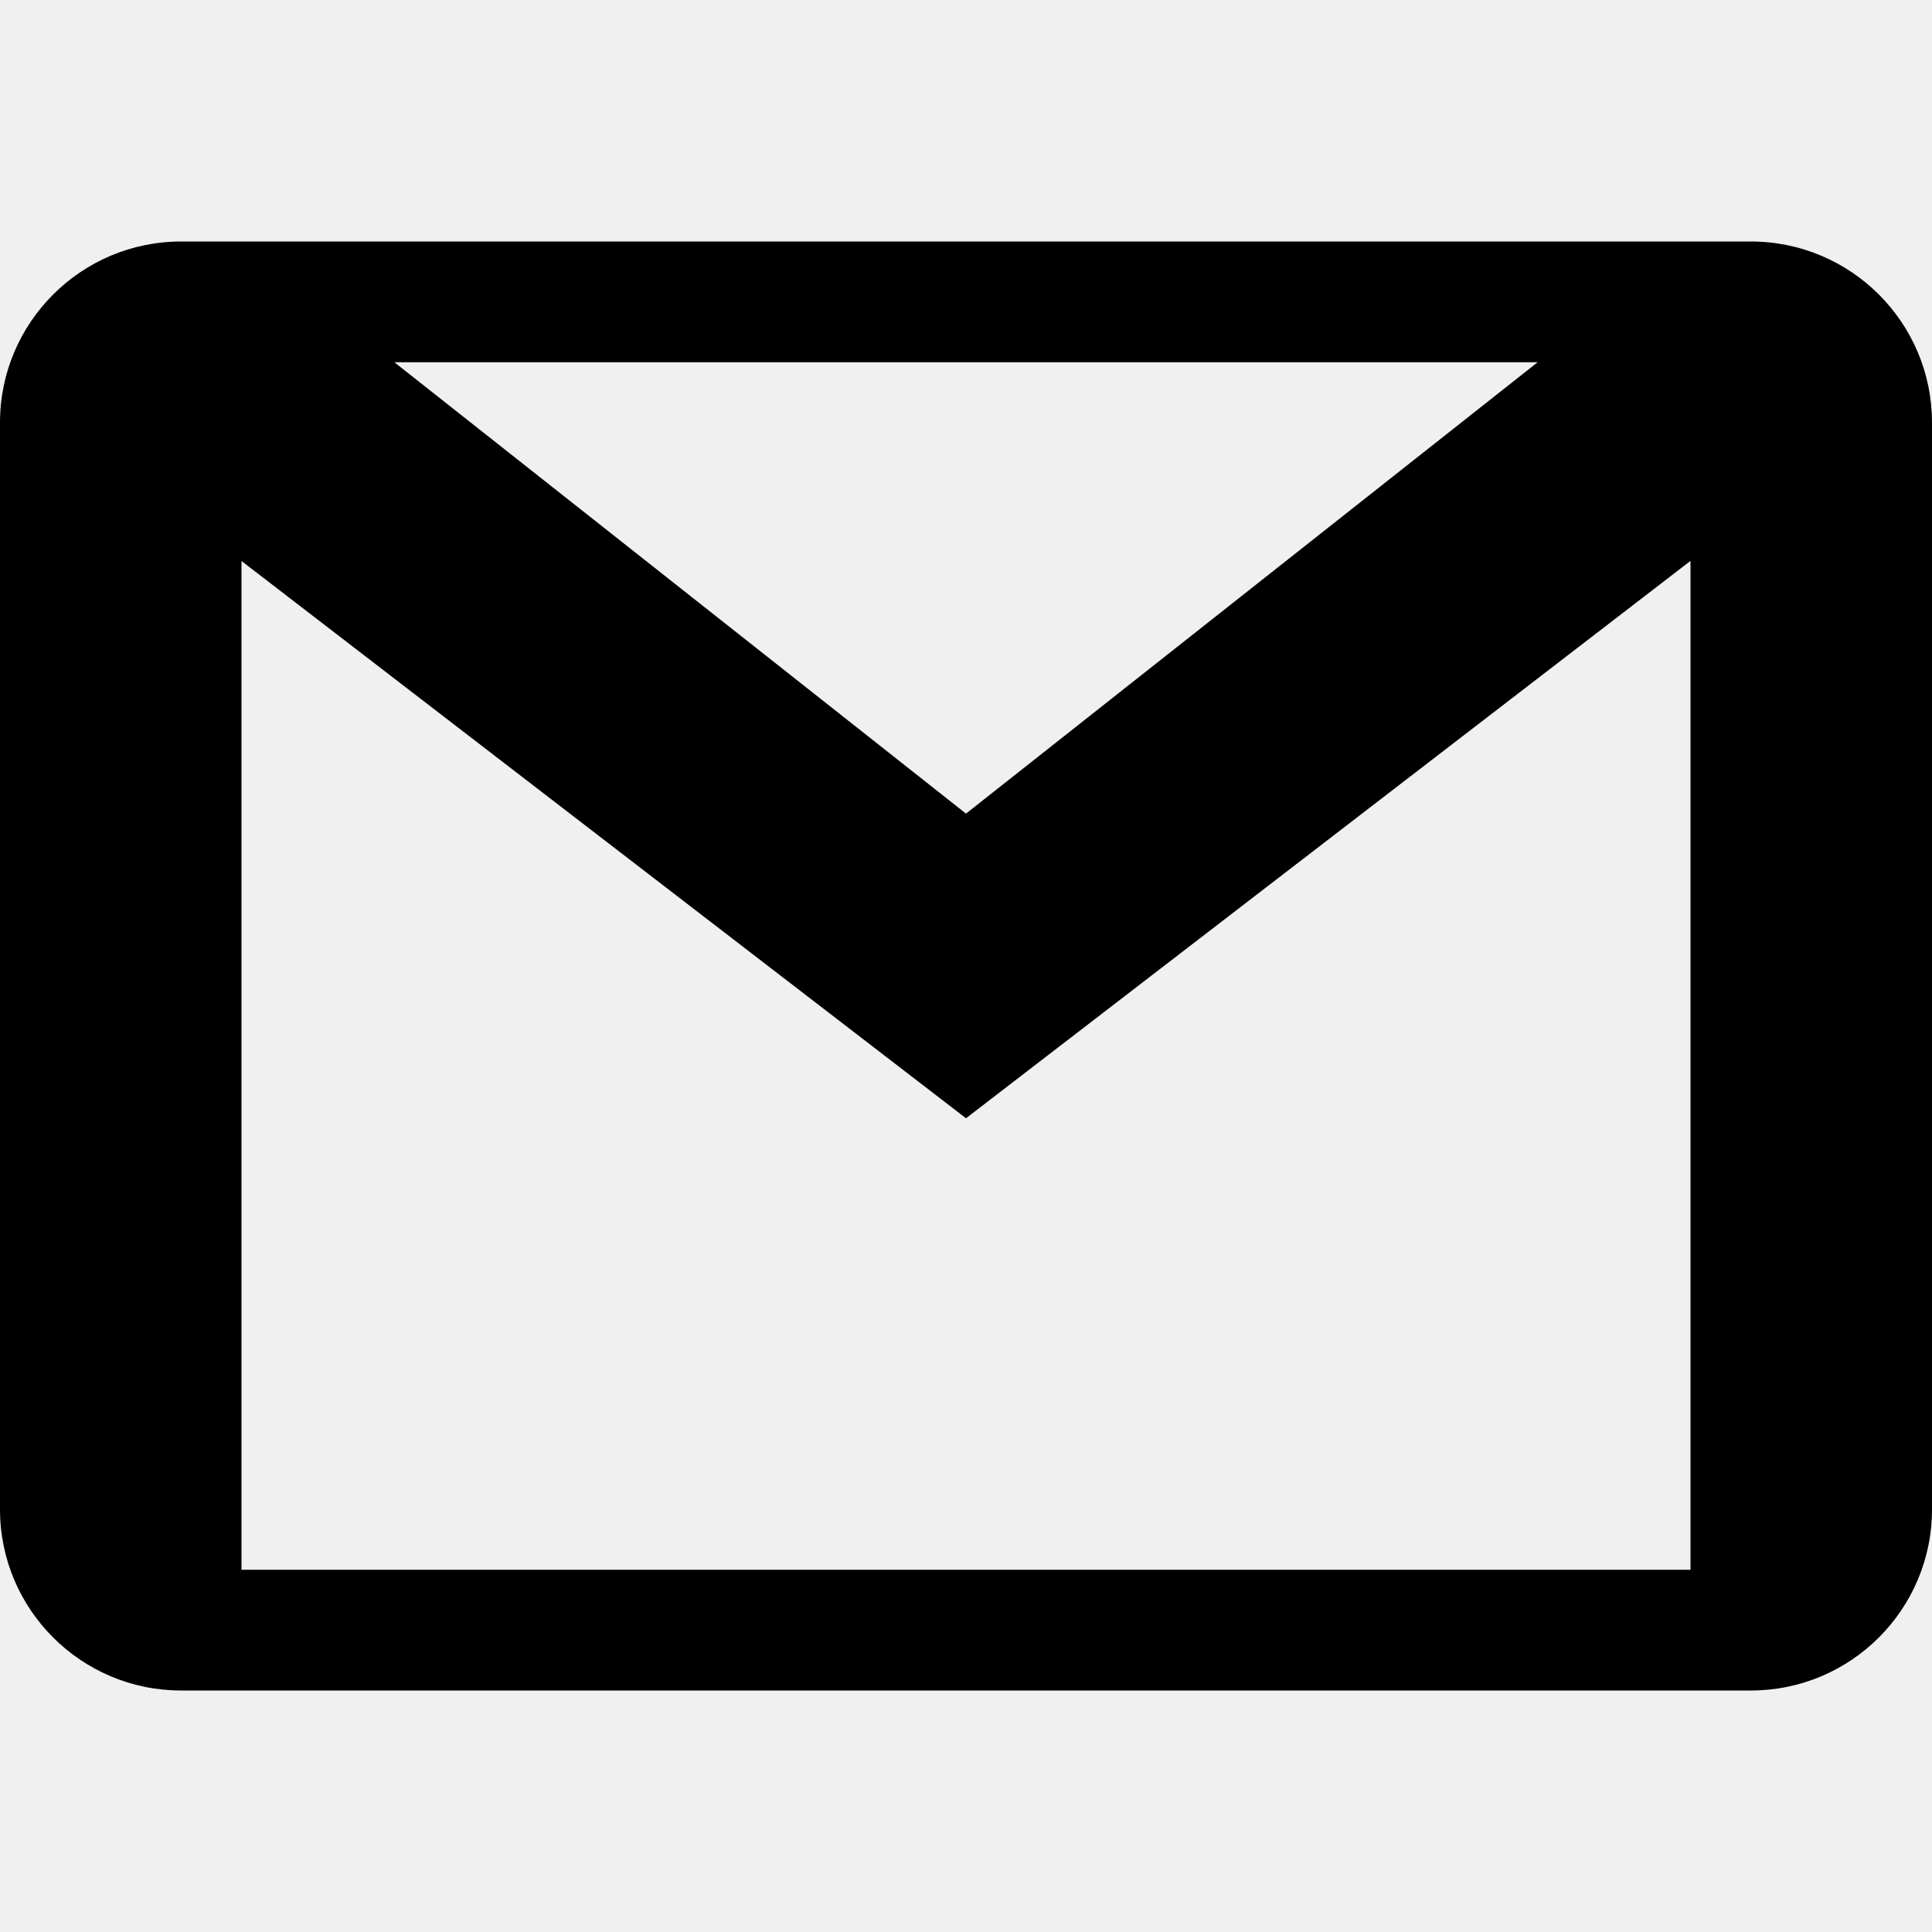
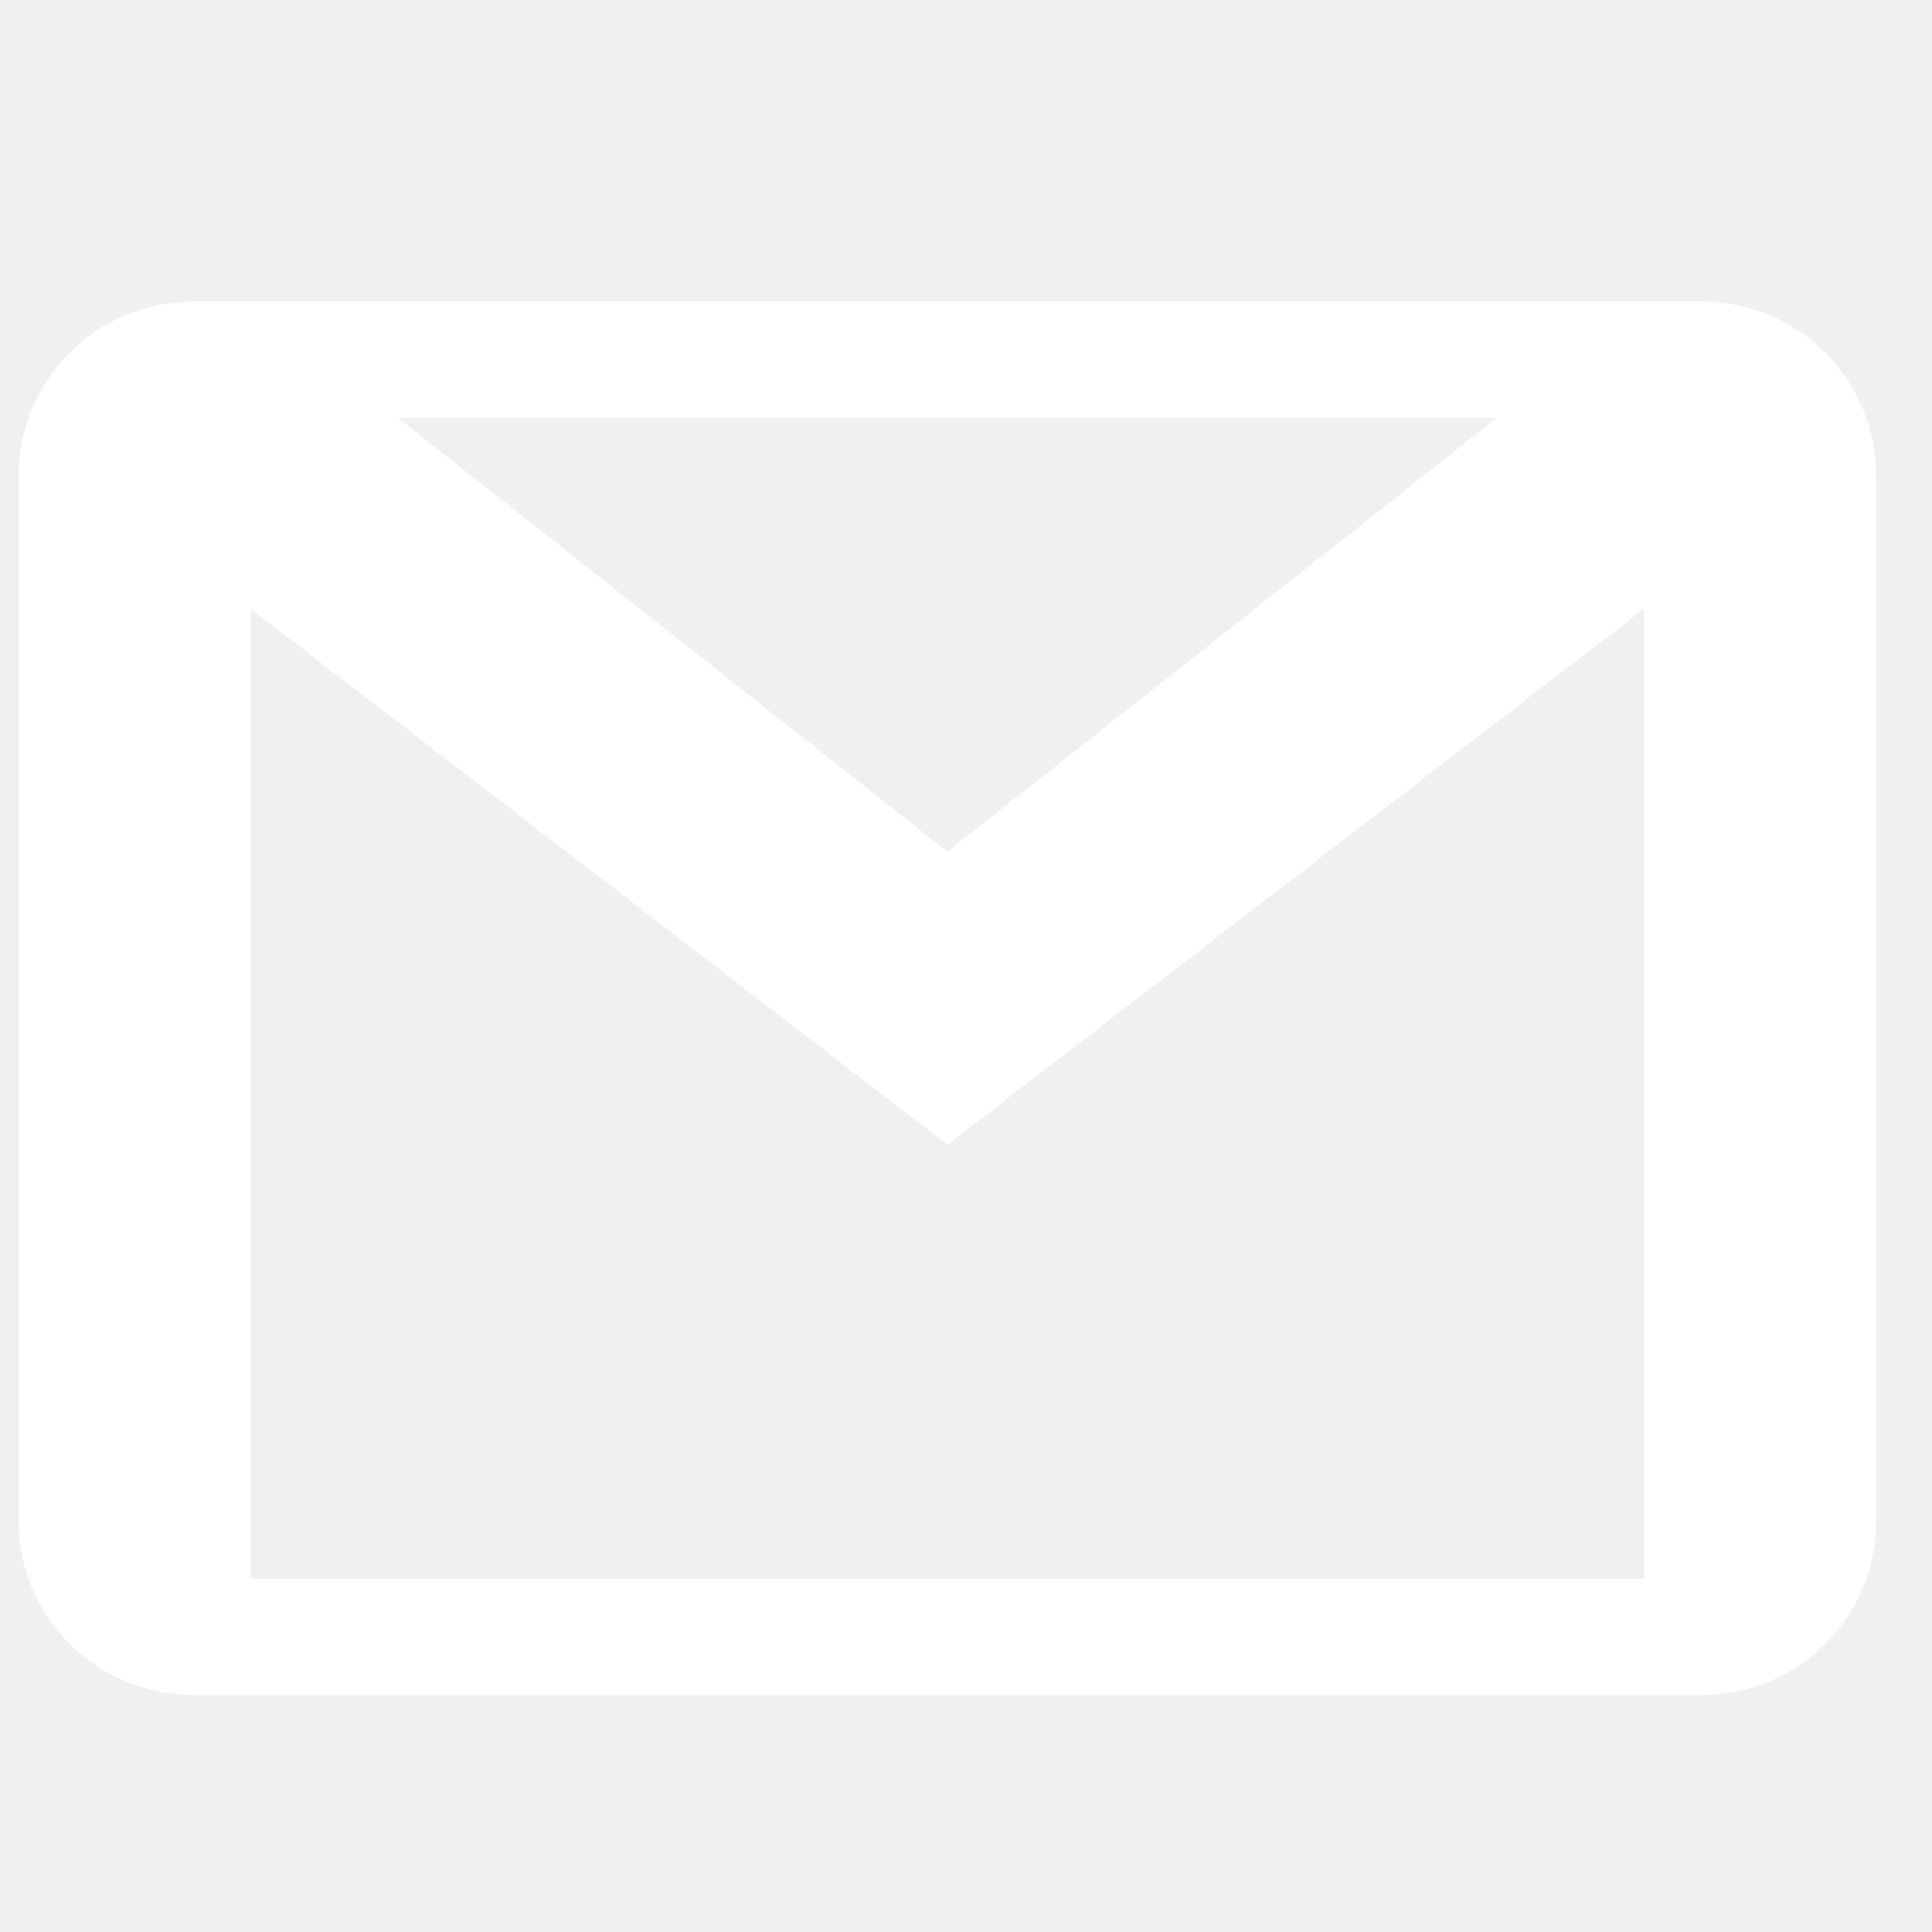
- <svg xmlns="http://www.w3.org/2000/svg" version="1.1" id="Capa_1" x="0" y="0" viewBox="0 0 512 512" xml:space="preserve">
-   <path d="M464 64H48C21.504 64 0 85.504 0 112v288c0 26.496 21.504 48 48 48h416c26.496 0 48-21.504 48-48V112c0-26.496-21.504-48-48-48zm-56.512 32L256 215.616 104.512 96h302.976zM448 416H64V148.672l192 147.68L448 148.64V416z" />
+ <svg xmlns="http://www.w3.org/2000/svg" width="26" height="26" fill="none">
+   <g clip-path="url(#clip0)">
+     <path d="M22.906 4.06H2.594A2.345 2.345 0 00.25 6.403v14.062a2.345 2.345 0 002.344 2.345h20.312a2.345 2.345 0 002.344-2.344V6.403a2.345 2.345 0 00-2.344-2.343zm-2.76 1.562l-7.396 5.84-7.397-5.84h14.794zm1.979 15.625H3.375V8.194l9.375 7.21 9.375-7.212v13.055z" fill="#fff" />
+   </g>
+   <defs>
+     <clipPath id="clip0">
+       <path fill="#fff" transform="translate(.25 .935)" d="M0 0h25v25H0z" />
+     </clipPath>
+   </defs>
</svg>
